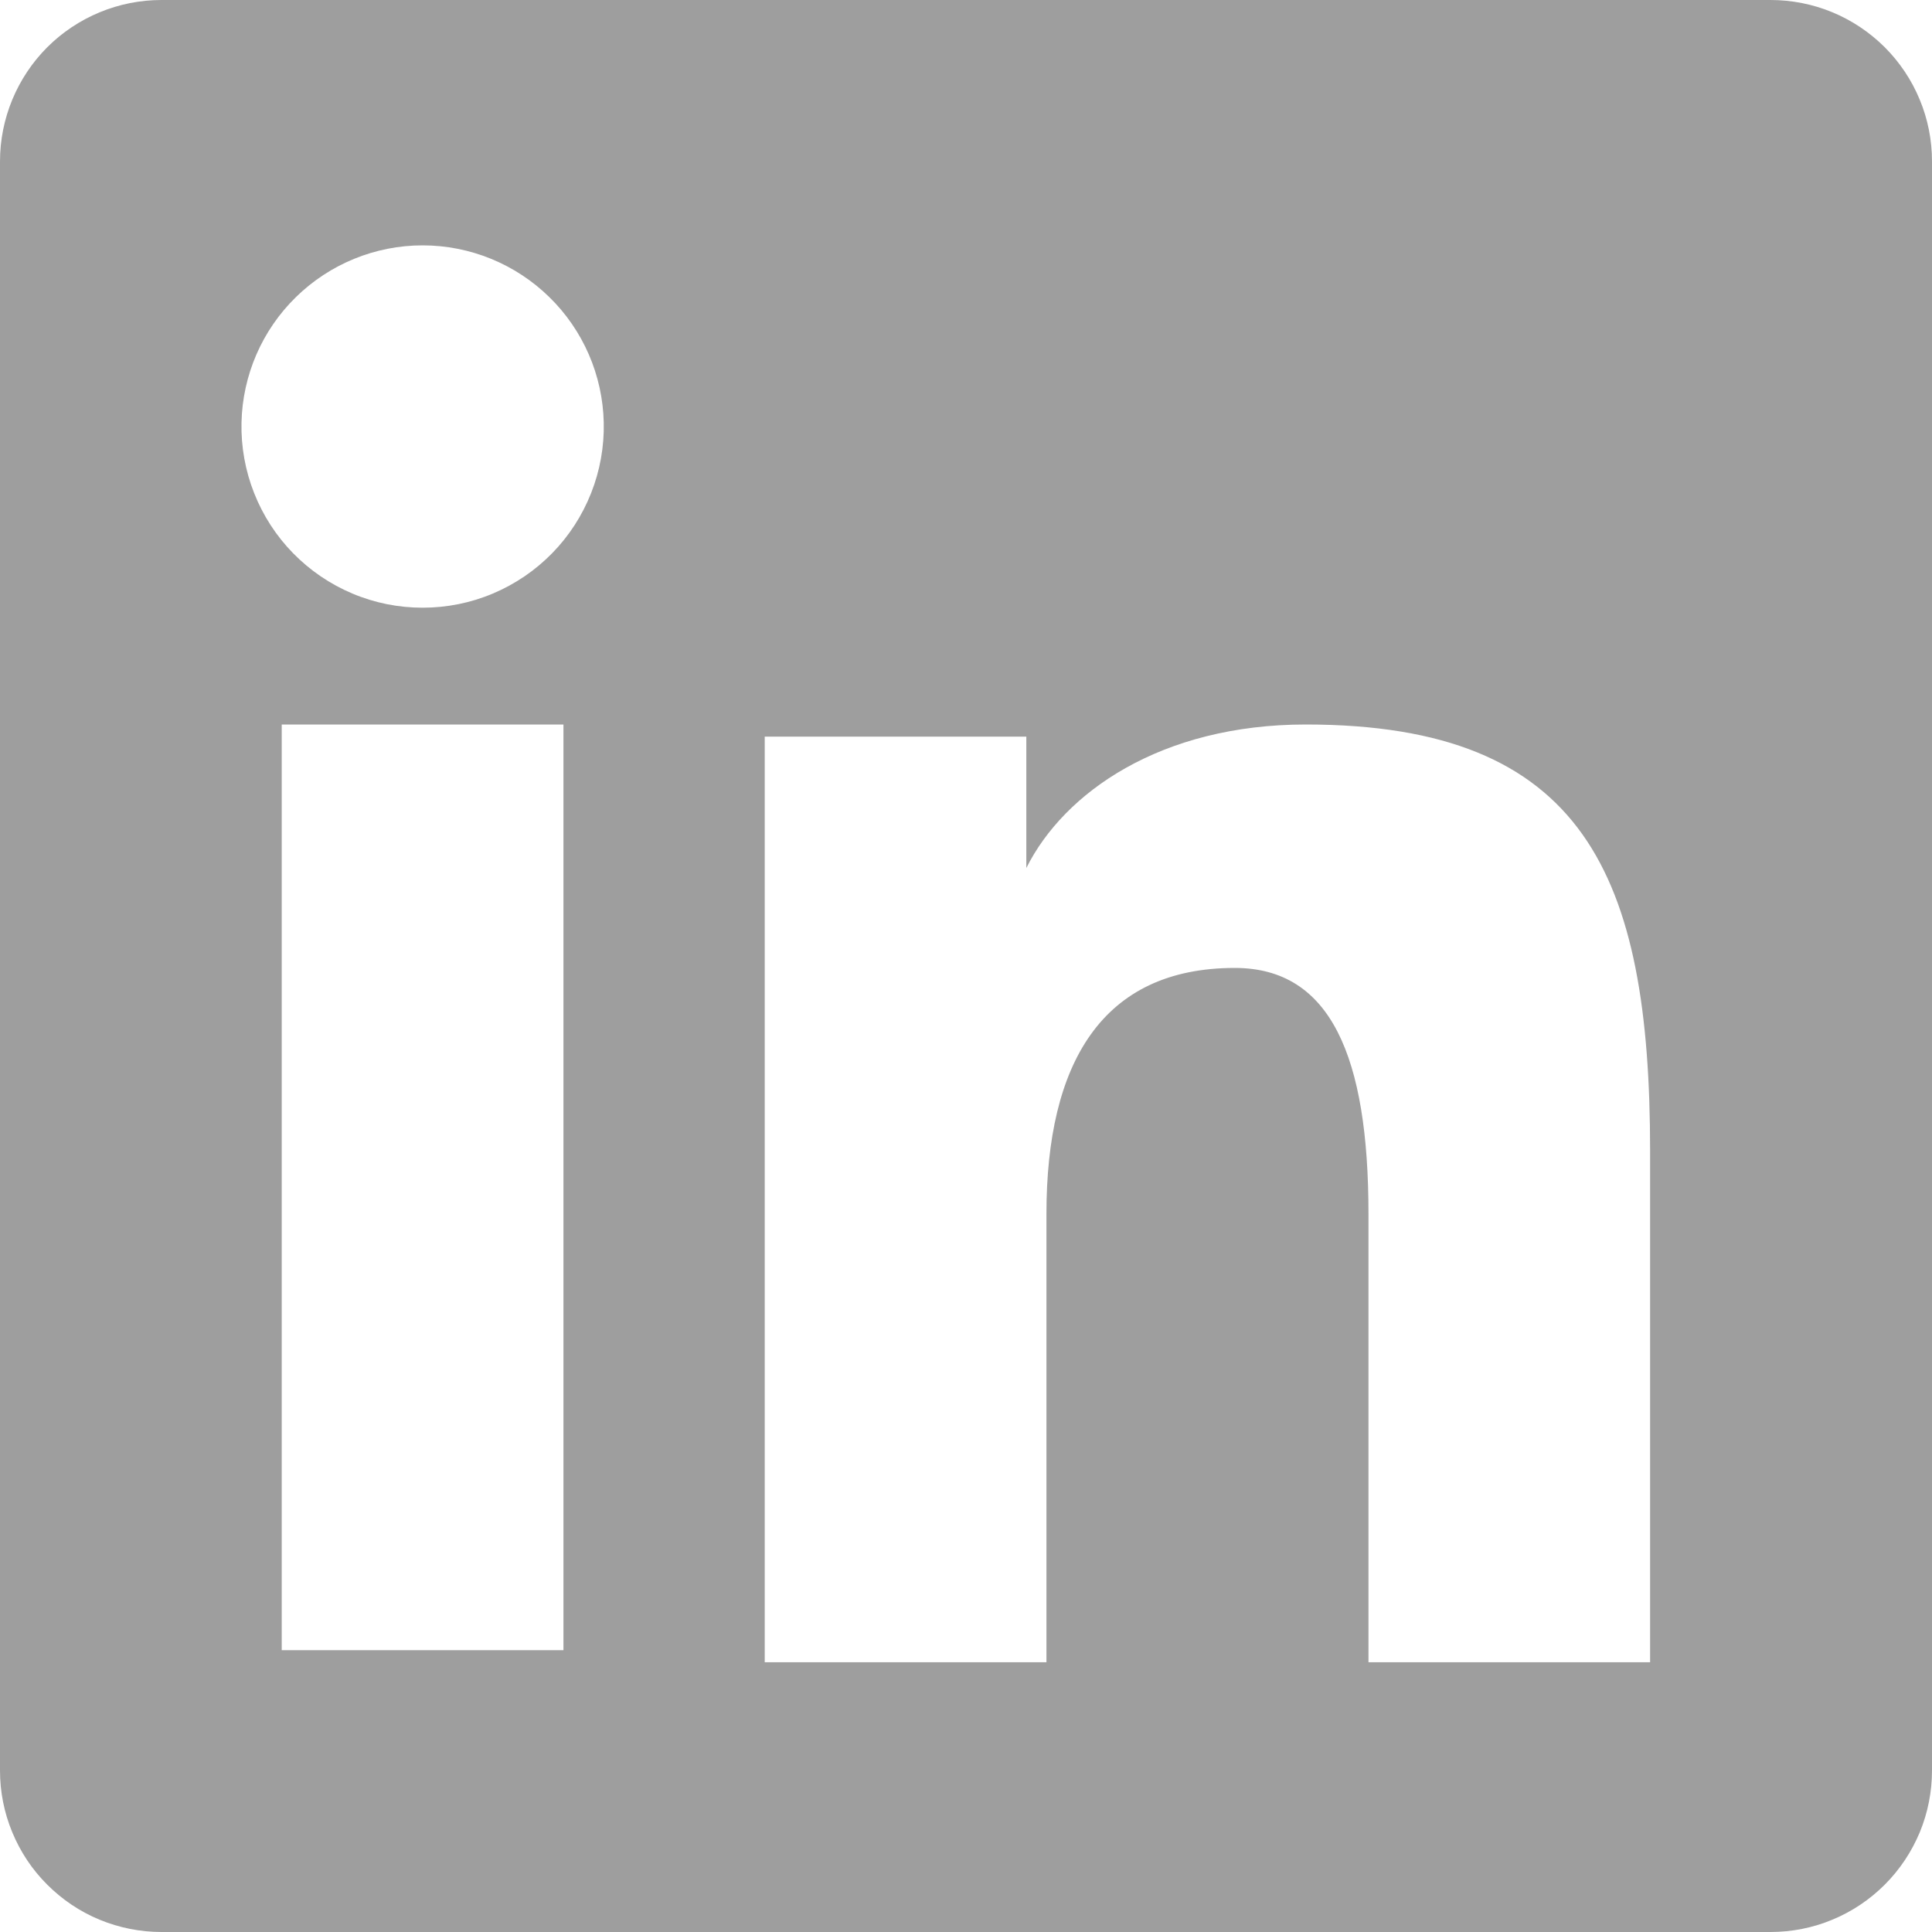
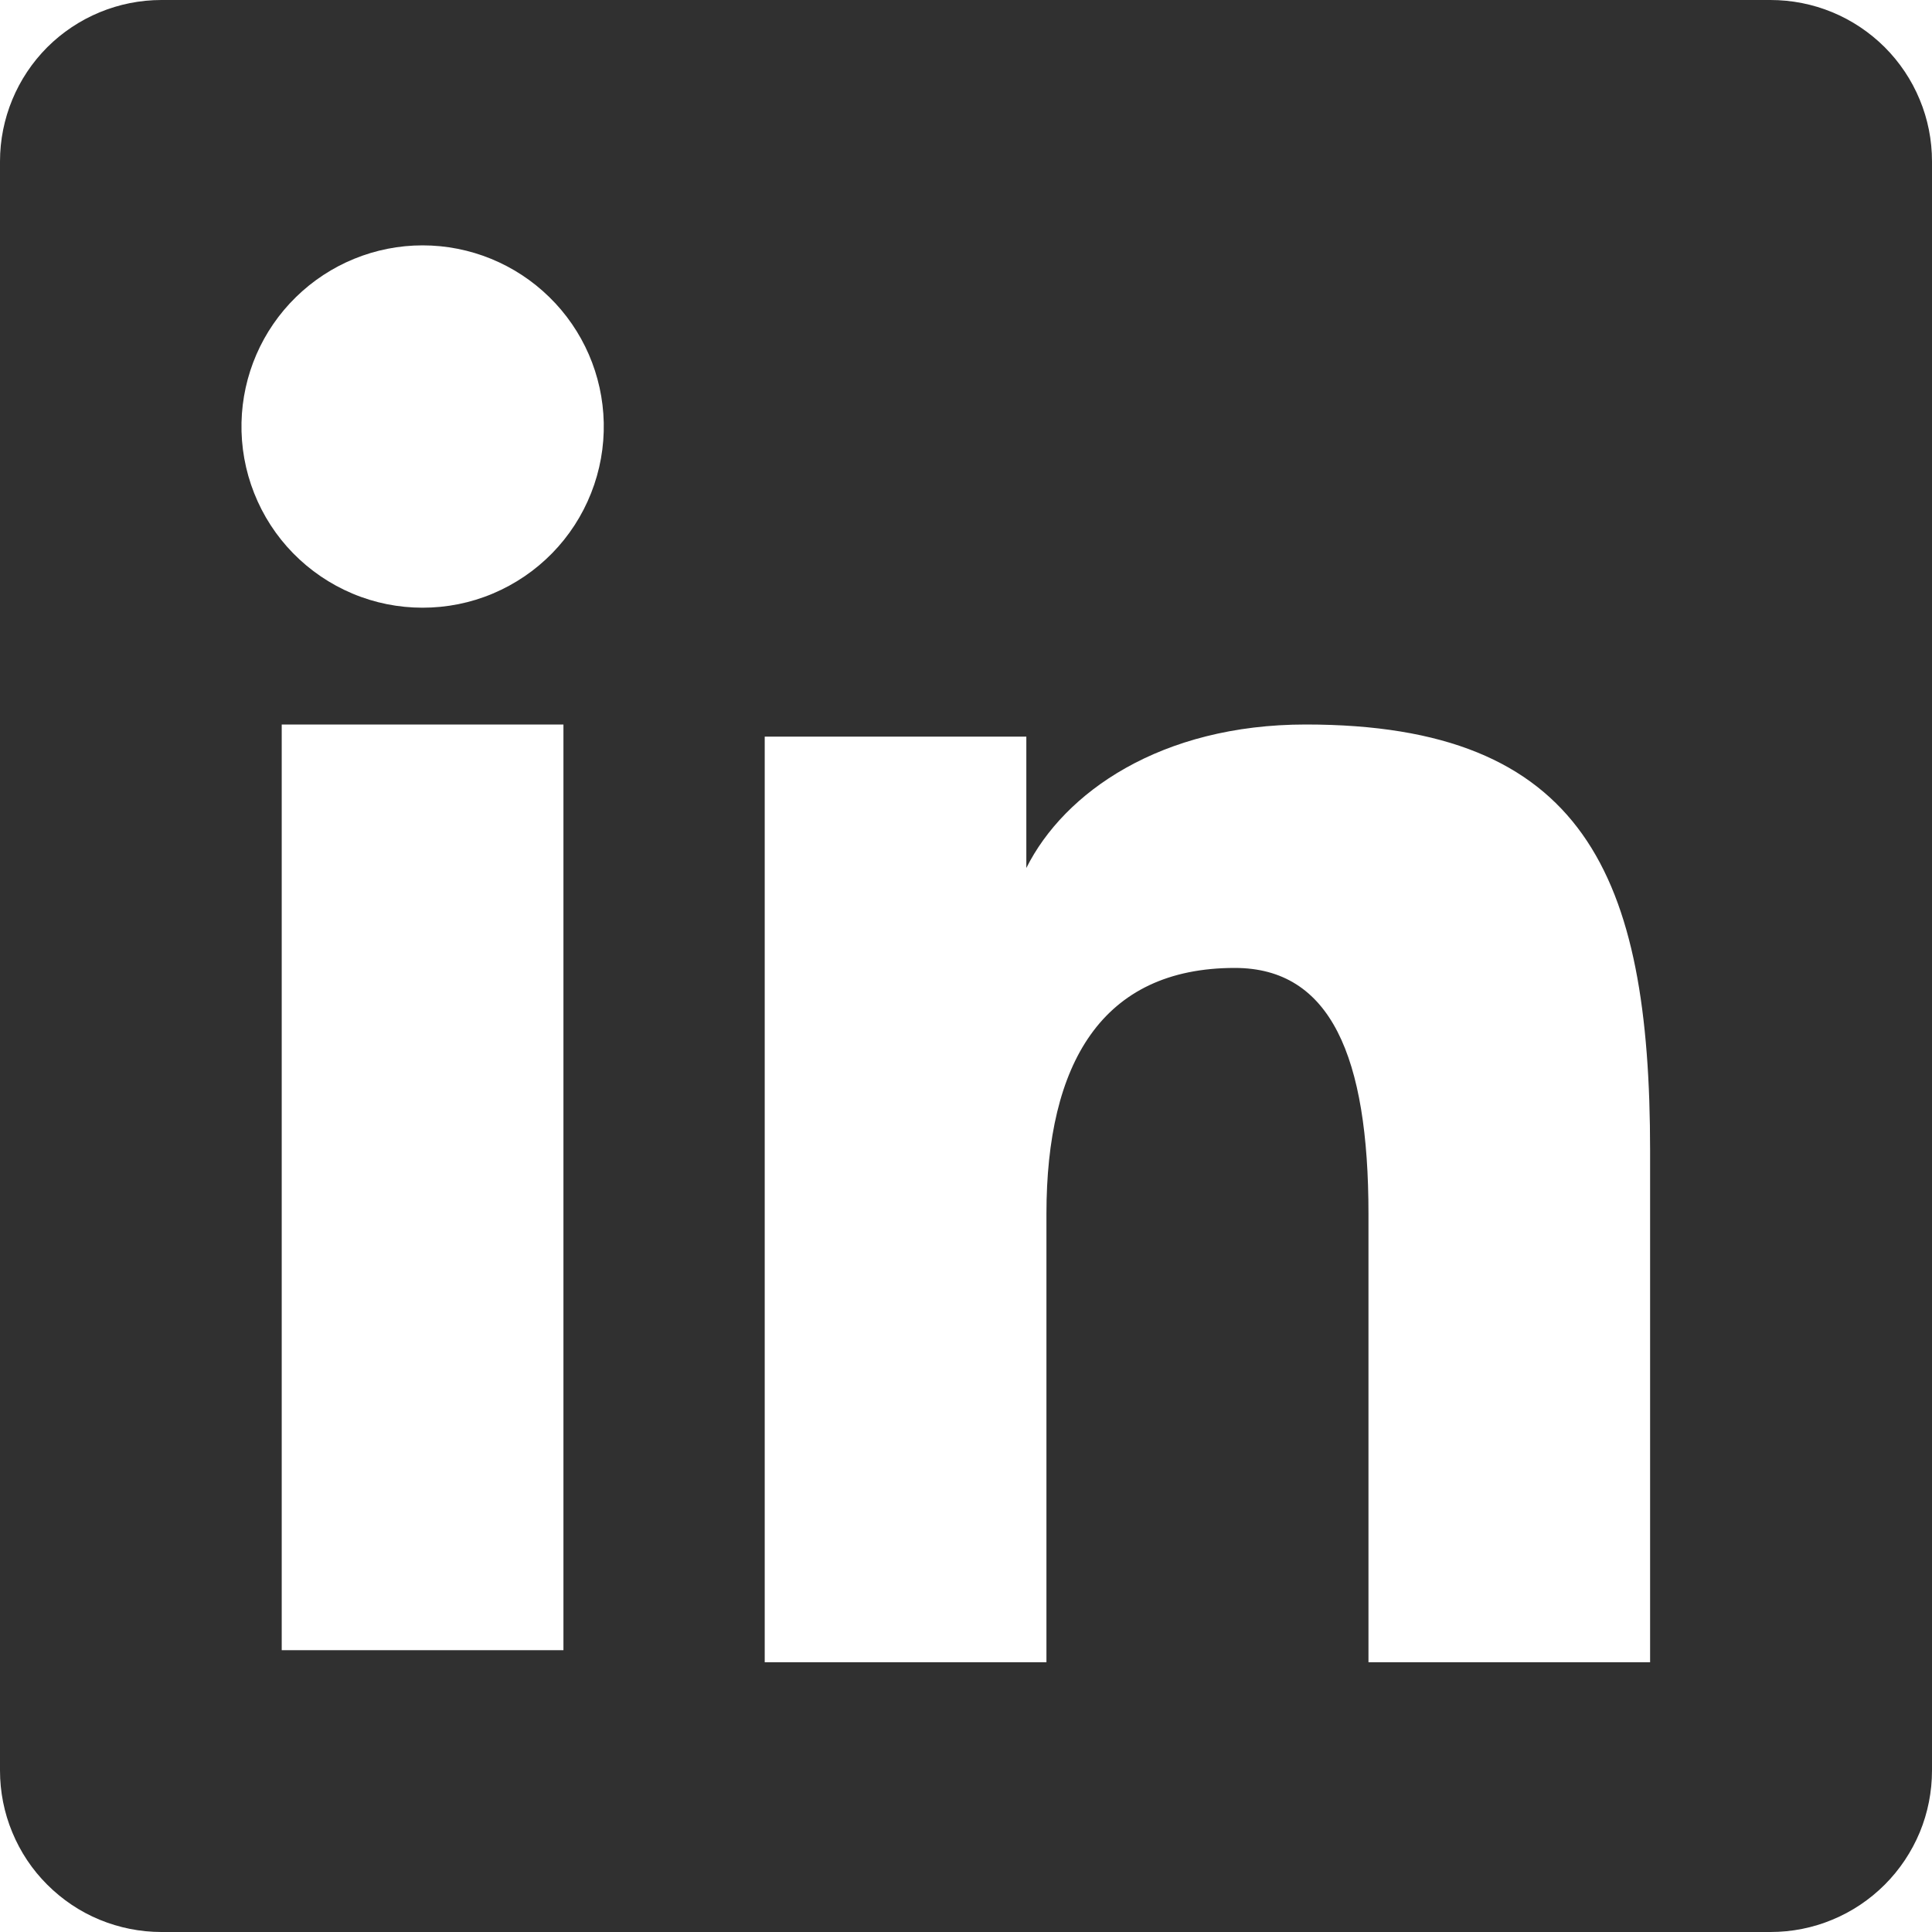
<svg xmlns="http://www.w3.org/2000/svg" width="22" height="22" viewBox="0 0 22 22" fill="none">
-   <path fill-rule="evenodd" clip-rule="evenodd" d="M2.7206e-07 1.838C2.7206e-07 1.351 0.194 0.883 0.538 0.538C0.883 0.194 1.351 2.45031e-06 1.838 2.45031e-06H20.16C20.402 -0 20.641 0.047 20.864 0.139C21.087 0.231 21.29 0.367 21.461 0.537C21.632 0.708 21.768 0.911 21.86 1.134C21.953 1.357 22 1.596 22 1.838V20.16C22 20.402 21.953 20.641 21.861 20.864C21.768 21.087 21.633 21.29 21.462 21.461C21.291 21.632 21.088 21.768 20.865 21.86C20.642 21.953 20.403 22 20.161 22H1.838C1.597 22 1.357 21.952 1.134 21.86C0.911 21.768 0.709 21.632 0.538 21.461C0.367 21.291 0.232 21.088 0.14 20.865C0.047 20.642 -0 20.402 2.7206e-07 20.161V1.838ZM8.708 8.388H11.687V9.884C12.117 9.024 13.217 8.25 14.87 8.25C18.039 8.25 18.79 9.963 18.79 13.106V18.928H15.583V13.822C15.583 12.032 15.153 11.022 14.061 11.022C12.546 11.022 11.916 12.111 11.916 13.822V18.928H8.708V8.388ZM3.208 18.791H6.416V8.25H3.208V18.791ZM6.875 4.812C6.881 5.087 6.832 5.36 6.731 5.615C6.63 5.871 6.479 6.104 6.287 6.3C6.095 6.496 5.866 6.652 5.612 6.759C5.359 6.866 5.087 6.92 4.812 6.92C4.538 6.92 4.266 6.866 4.013 6.759C3.759 6.652 3.53 6.496 3.338 6.3C3.146 6.104 2.995 5.871 2.894 5.615C2.793 5.36 2.744 5.087 2.75 4.812C2.762 4.273 2.984 3.76 3.37 3.383C3.755 3.006 4.273 2.794 4.812 2.794C5.352 2.794 5.87 3.006 6.255 3.383C6.641 3.76 6.863 4.273 6.875 4.812Z" fill="#9E9E9E" />
+   <path fill-rule="evenodd" clip-rule="evenodd" d="M2.7206e-07 1.838C2.7206e-07 1.351 0.194 0.883 0.538 0.538C0.883 0.194 1.351 2.45031e-06 1.838 2.45031e-06H20.16C20.402 -0 20.641 0.047 20.864 0.139C21.087 0.231 21.29 0.367 21.461 0.537C21.632 0.708 21.768 0.911 21.86 1.134C21.953 1.357 22 1.596 22 1.838V20.16C22 20.402 21.953 20.641 21.861 20.864C21.768 21.087 21.633 21.29 21.462 21.461C21.291 21.632 21.088 21.768 20.865 21.86C20.642 21.953 20.403 22 20.161 22H1.838C1.597 22 1.357 21.952 1.134 21.86C0.911 21.768 0.709 21.632 0.538 21.461C0.367 21.291 0.232 21.088 0.14 20.865C0.047 20.642 -0 20.402 2.7206e-07 20.161V1.838ZM8.708 8.388H11.687V9.884C12.117 9.024 13.217 8.25 14.87 8.25C18.039 8.25 18.79 9.963 18.79 13.106V18.928H15.583V13.822C15.583 12.032 15.153 11.022 14.061 11.022C12.546 11.022 11.916 12.111 11.916 13.822V18.928H8.708V8.388ZM3.208 18.791H6.416V8.25H3.208V18.791ZM6.875 4.812C6.881 5.087 6.832 5.36 6.731 5.615C6.63 5.871 6.479 6.104 6.287 6.3C6.095 6.496 5.866 6.652 5.612 6.759C5.359 6.866 5.087 6.92 4.812 6.92C4.538 6.92 4.266 6.866 4.013 6.759C3.759 6.652 3.53 6.496 3.338 6.3C3.146 6.104 2.995 5.871 2.894 5.615C2.793 5.36 2.744 5.087 2.75 4.812C2.762 4.273 2.984 3.76 3.37 3.383C3.755 3.006 4.273 2.794 4.812 2.794C5.352 2.794 5.87 3.006 6.255 3.383C6.641 3.76 6.863 4.273 6.875 4.812Z" fill="#303030" />
</svg>
